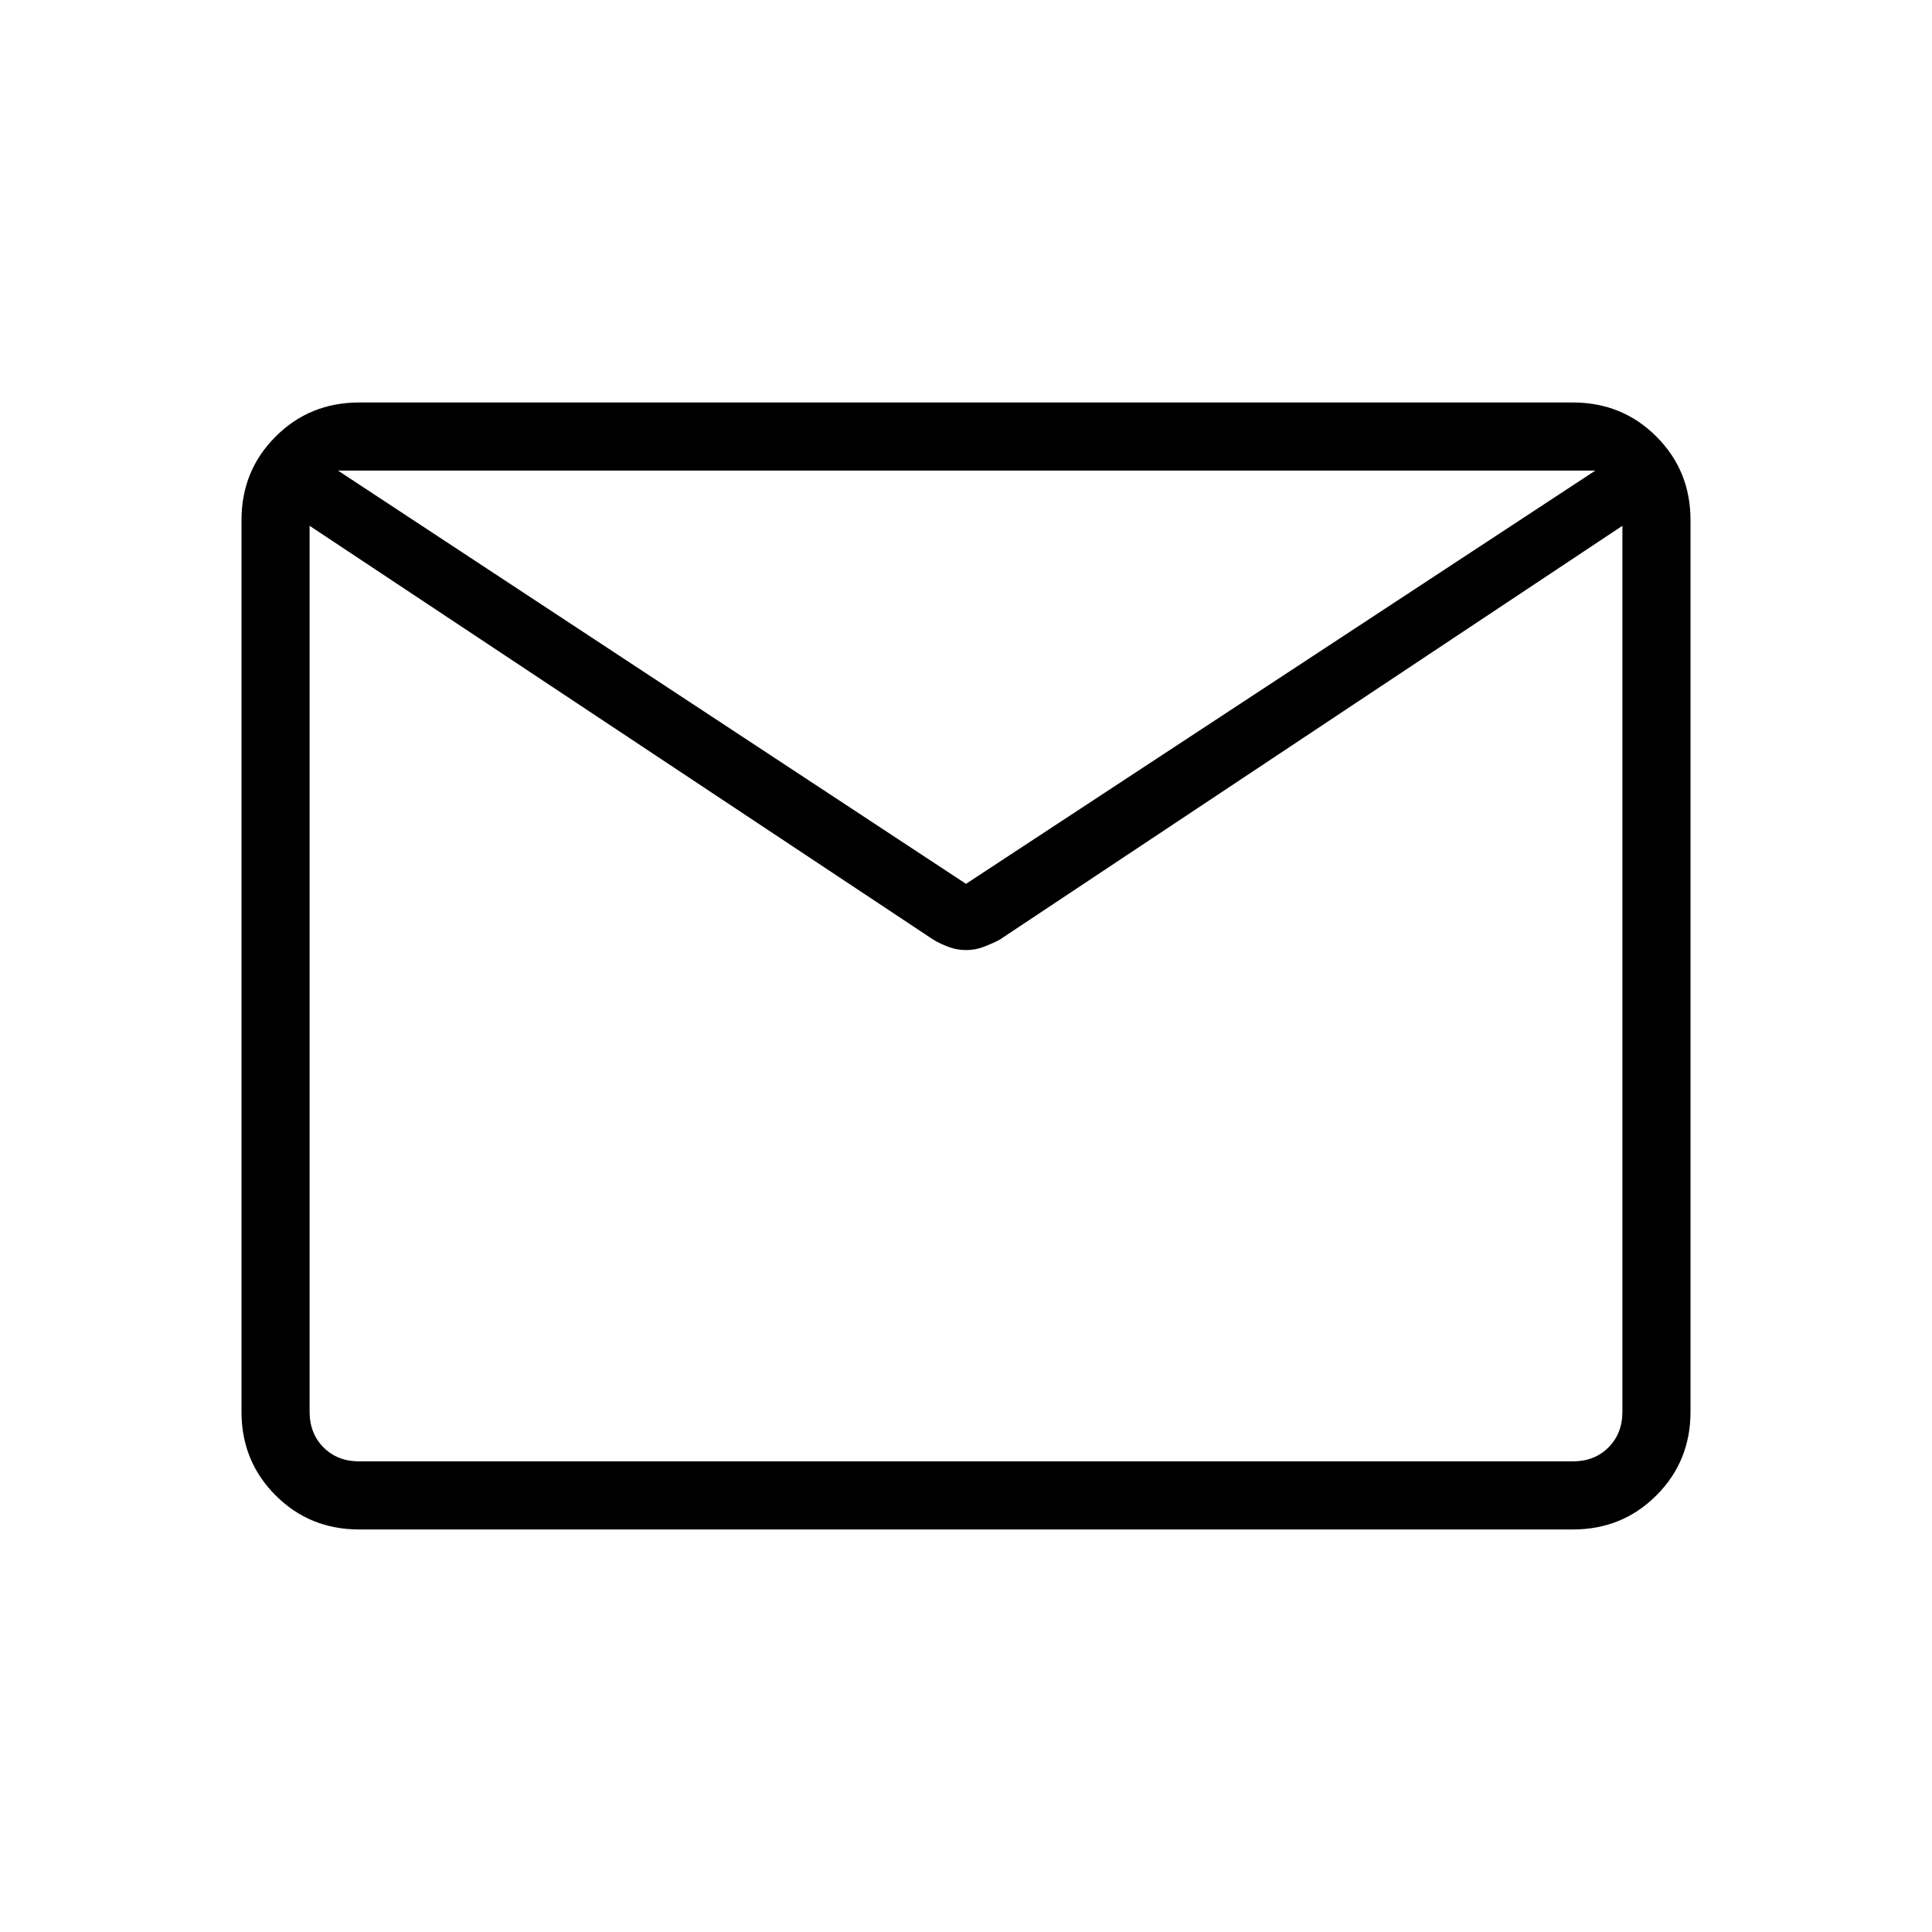
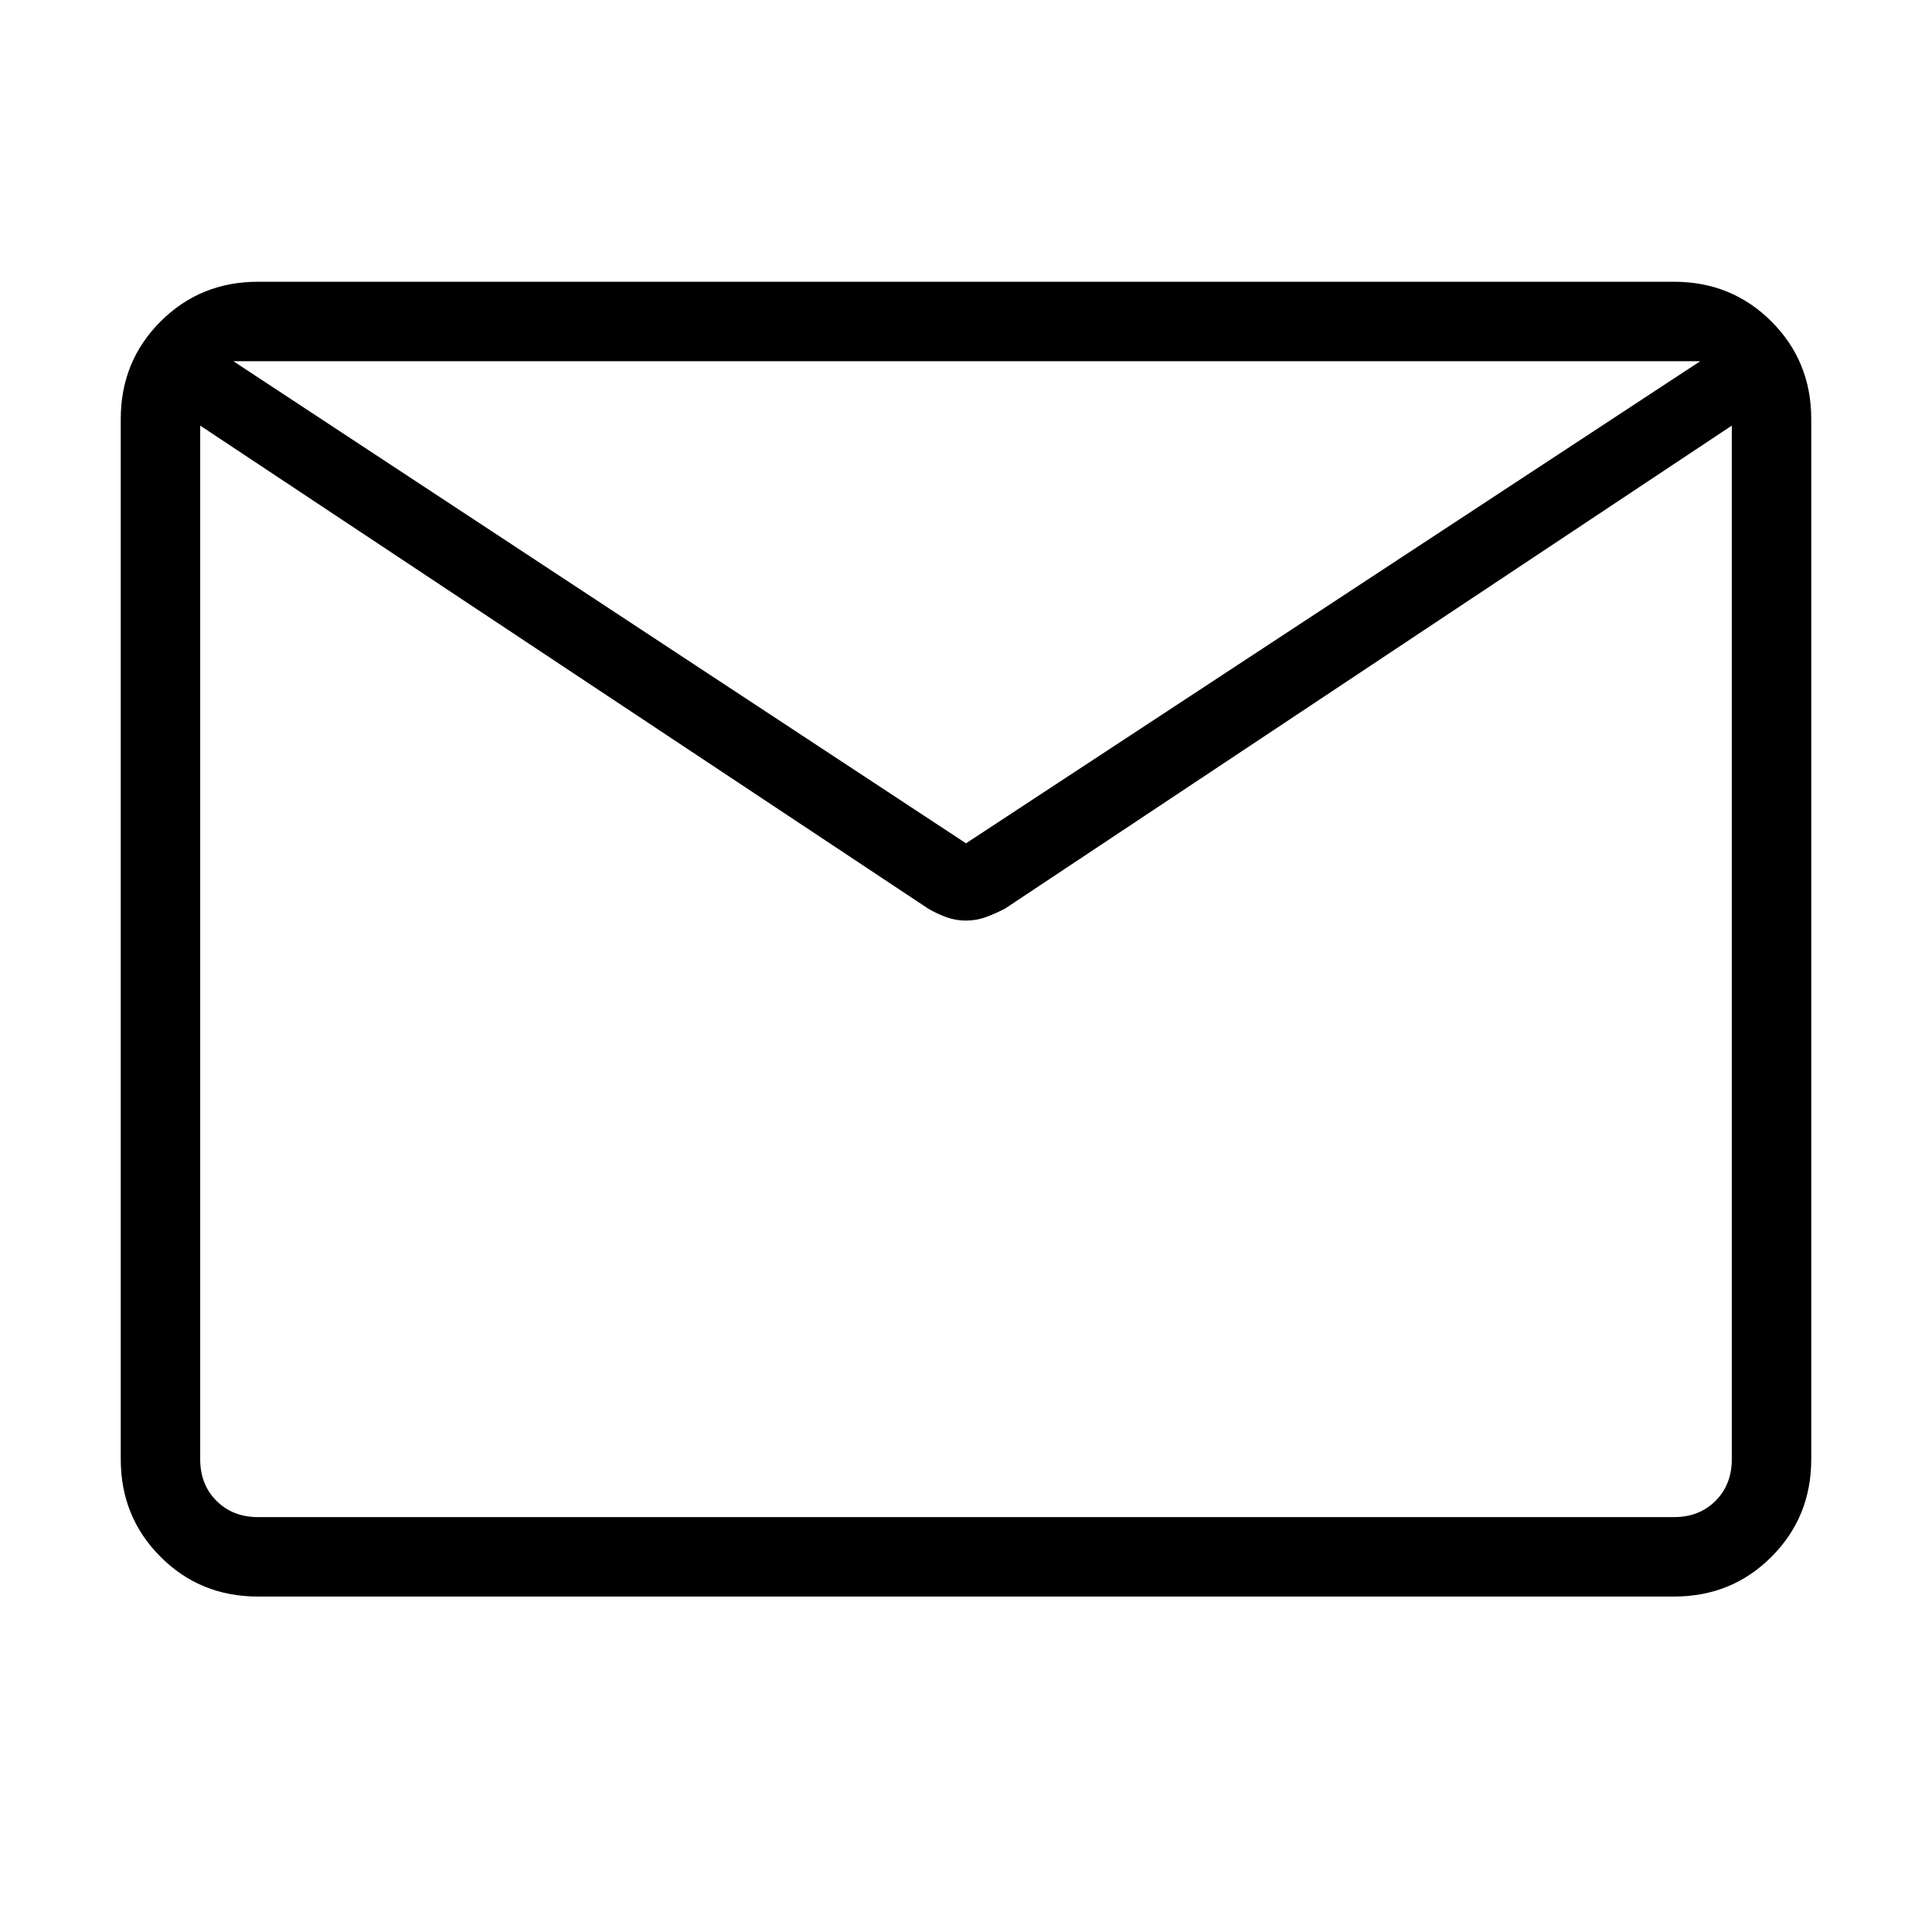
- <svg xmlns="http://www.w3.org/2000/svg" viewBox="0 0 40 40" fill="none">
-   <path d="M7.436 31.666C6.753 31.666 6.176 31.431 5.706 30.96C5.235 30.49 5 29.913 5 29.23V10.769C5 10.086 5.235 9.509 5.706 9.039C6.176 8.568 6.753 8.333 7.436 8.333H32.564C33.247 8.333 33.824 8.568 34.294 9.039C34.765 9.509 35 10.086 35 10.769V29.23C35 29.913 34.765 30.49 34.294 30.96C33.824 31.431 33.247 31.666 32.564 31.666H7.436ZM33.59 10.886L20.693 19.458C20.58 19.516 20.467 19.566 20.355 19.607C20.243 19.649 20.125 19.67 20 19.67C19.875 19.67 19.757 19.649 19.645 19.607C19.533 19.566 19.427 19.516 19.328 19.458L6.41 10.886V29.23C6.41 29.53 6.507 29.775 6.699 29.968C6.891 30.16 7.137 30.256 7.436 30.256H32.564C32.863 30.256 33.109 30.16 33.301 29.968C33.493 29.775 33.59 29.53 33.59 29.23V10.886ZM20 18.299L33.03 9.743H6.998L20 18.299ZM6.41 11.22V10.116V10.17V9.743V10.153V10.078V11.22Z" fill="currentColor" />
+ <svg xmlns="http://www.w3.org/2000/svg" viewBox="0 0 24 24" fill="none">
+   <path transform="translate(1.5 3.5)" d="M1.705 16.333C1.227 16.333 0.823 16.169 0.494 15.839C0.165 15.51 0 15.106 0 14.628V1.705C0 1.227 0.165 0.823 0.494 0.494C0.823 0.165 1.227 0 1.705 0H19.295C19.773 0 20.177 0.165 20.506 0.494C20.835 0.823 21 1.227 21 1.705V14.628C21 15.106 20.835 15.51 20.506 15.839C20.177 16.169 19.773 16.333 19.295 16.333H1.705ZM20.013 1.787L10.985 7.787C10.906 7.828 10.827 7.863 10.749 7.892C10.67 7.921 10.587 7.936 10.5 7.936C10.413 7.936 10.33 7.921 10.251 7.892C10.173 7.863 10.099 7.828 10.03 7.787L0.987 1.787V14.628C0.987 14.838 1.055 15.01 1.189 15.144C1.324 15.279 1.496 15.346 1.705 15.346H19.295C19.504 15.346 19.676 15.279 19.811 15.144C19.945 15.01 20.013 14.838 20.013 14.628V1.787ZM10.5 6.976L19.621 0.987H1.399L10.5 6.976ZM0.987 2.021V1.248V1.286V0.987V1.274V1.222V2.021Z" fill="currentColor" />
</svg>
